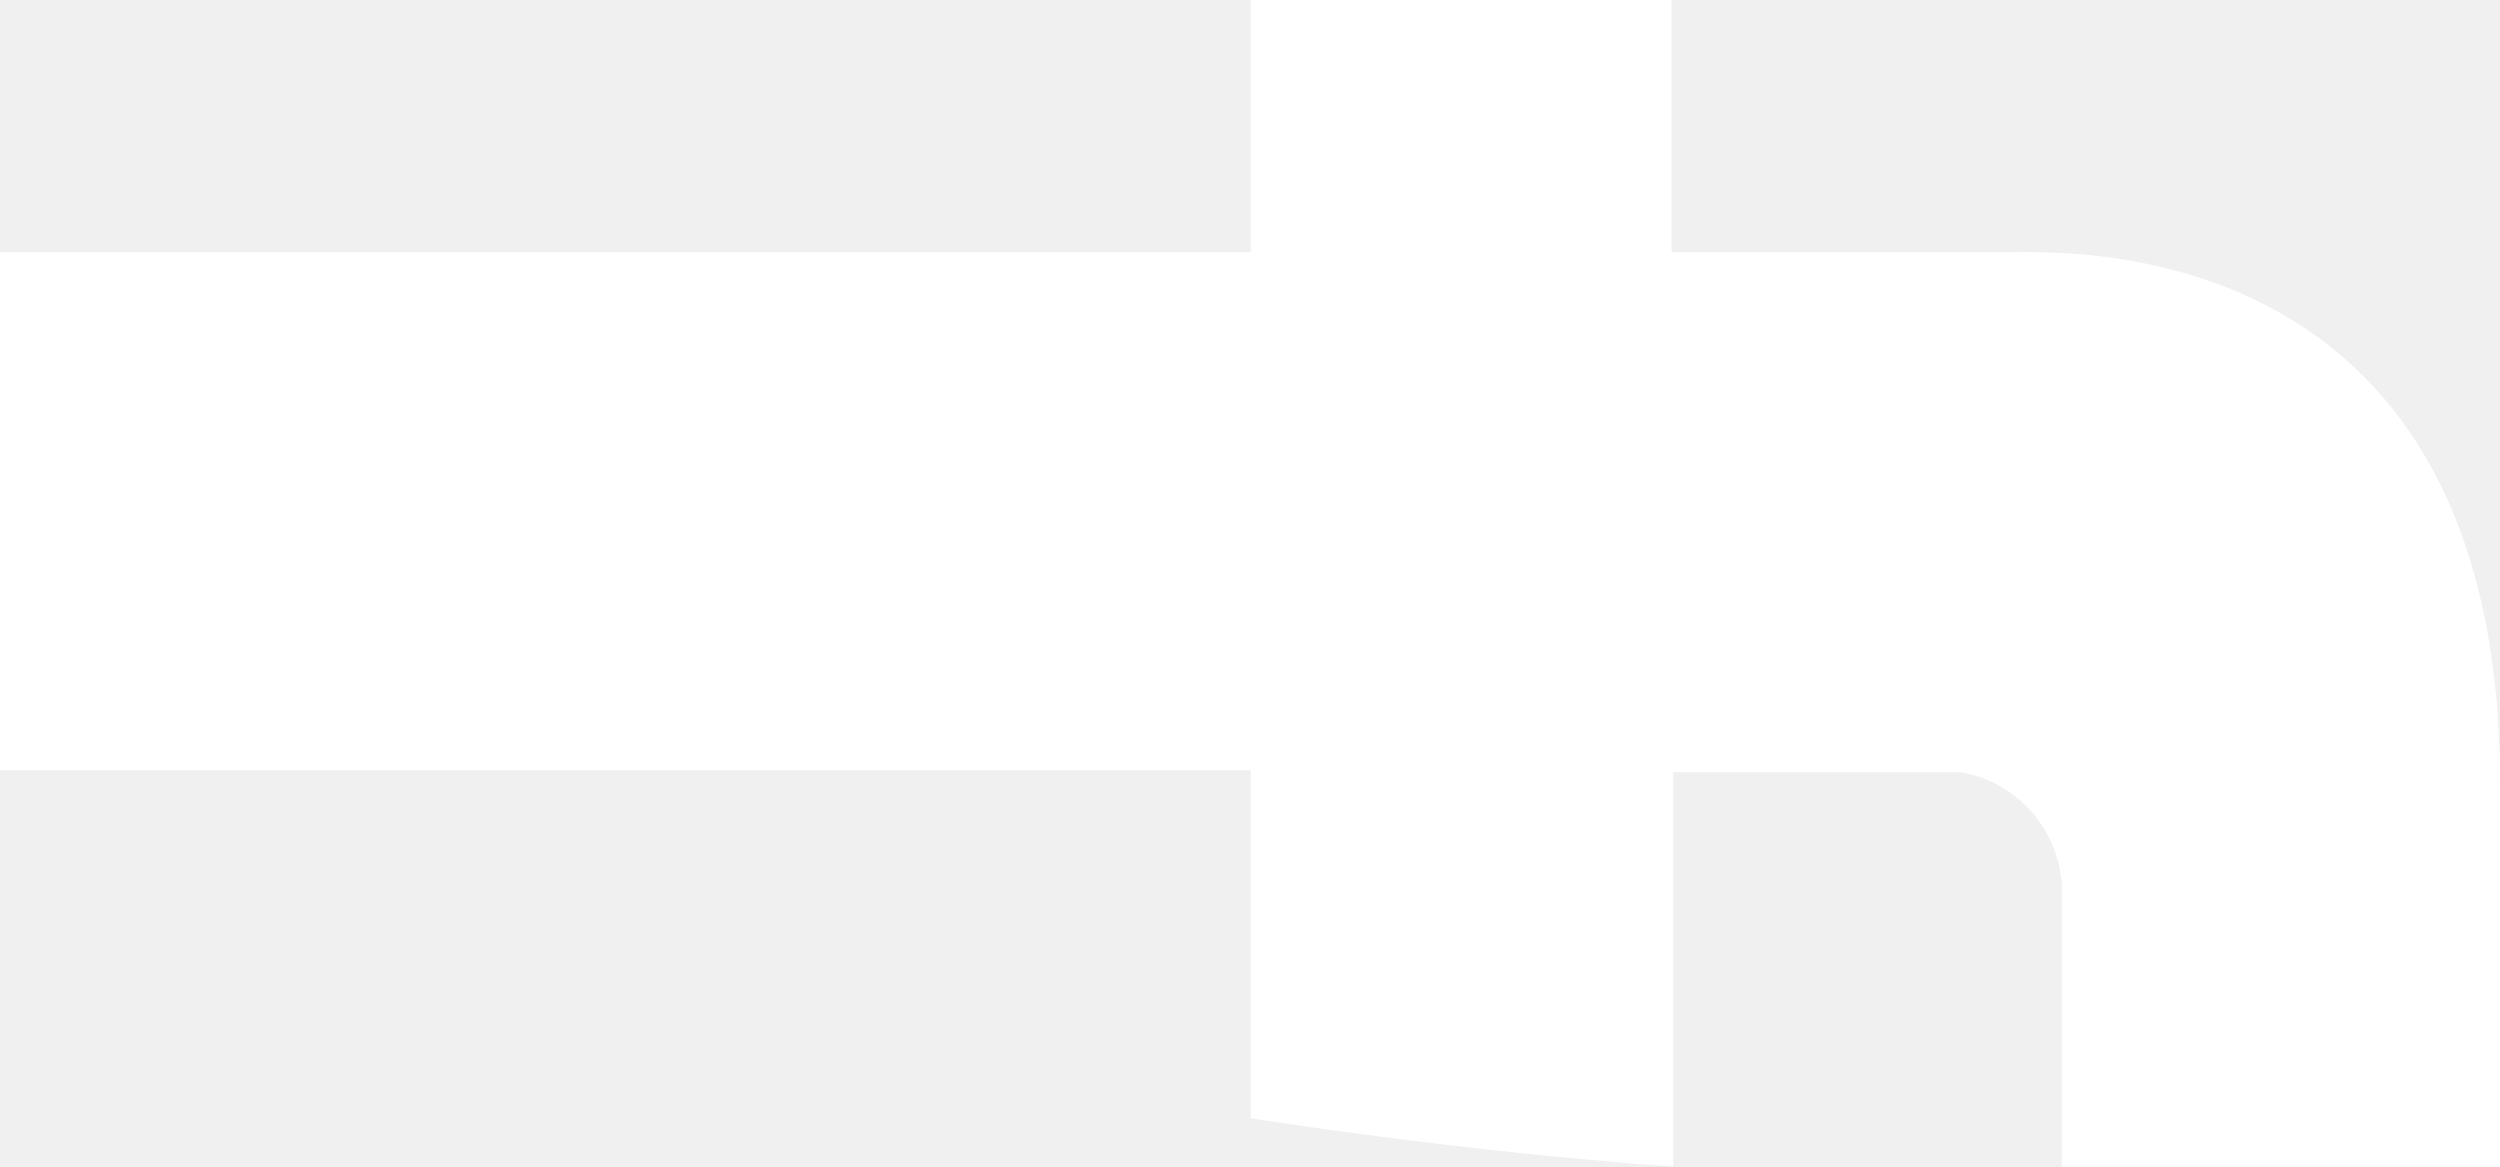
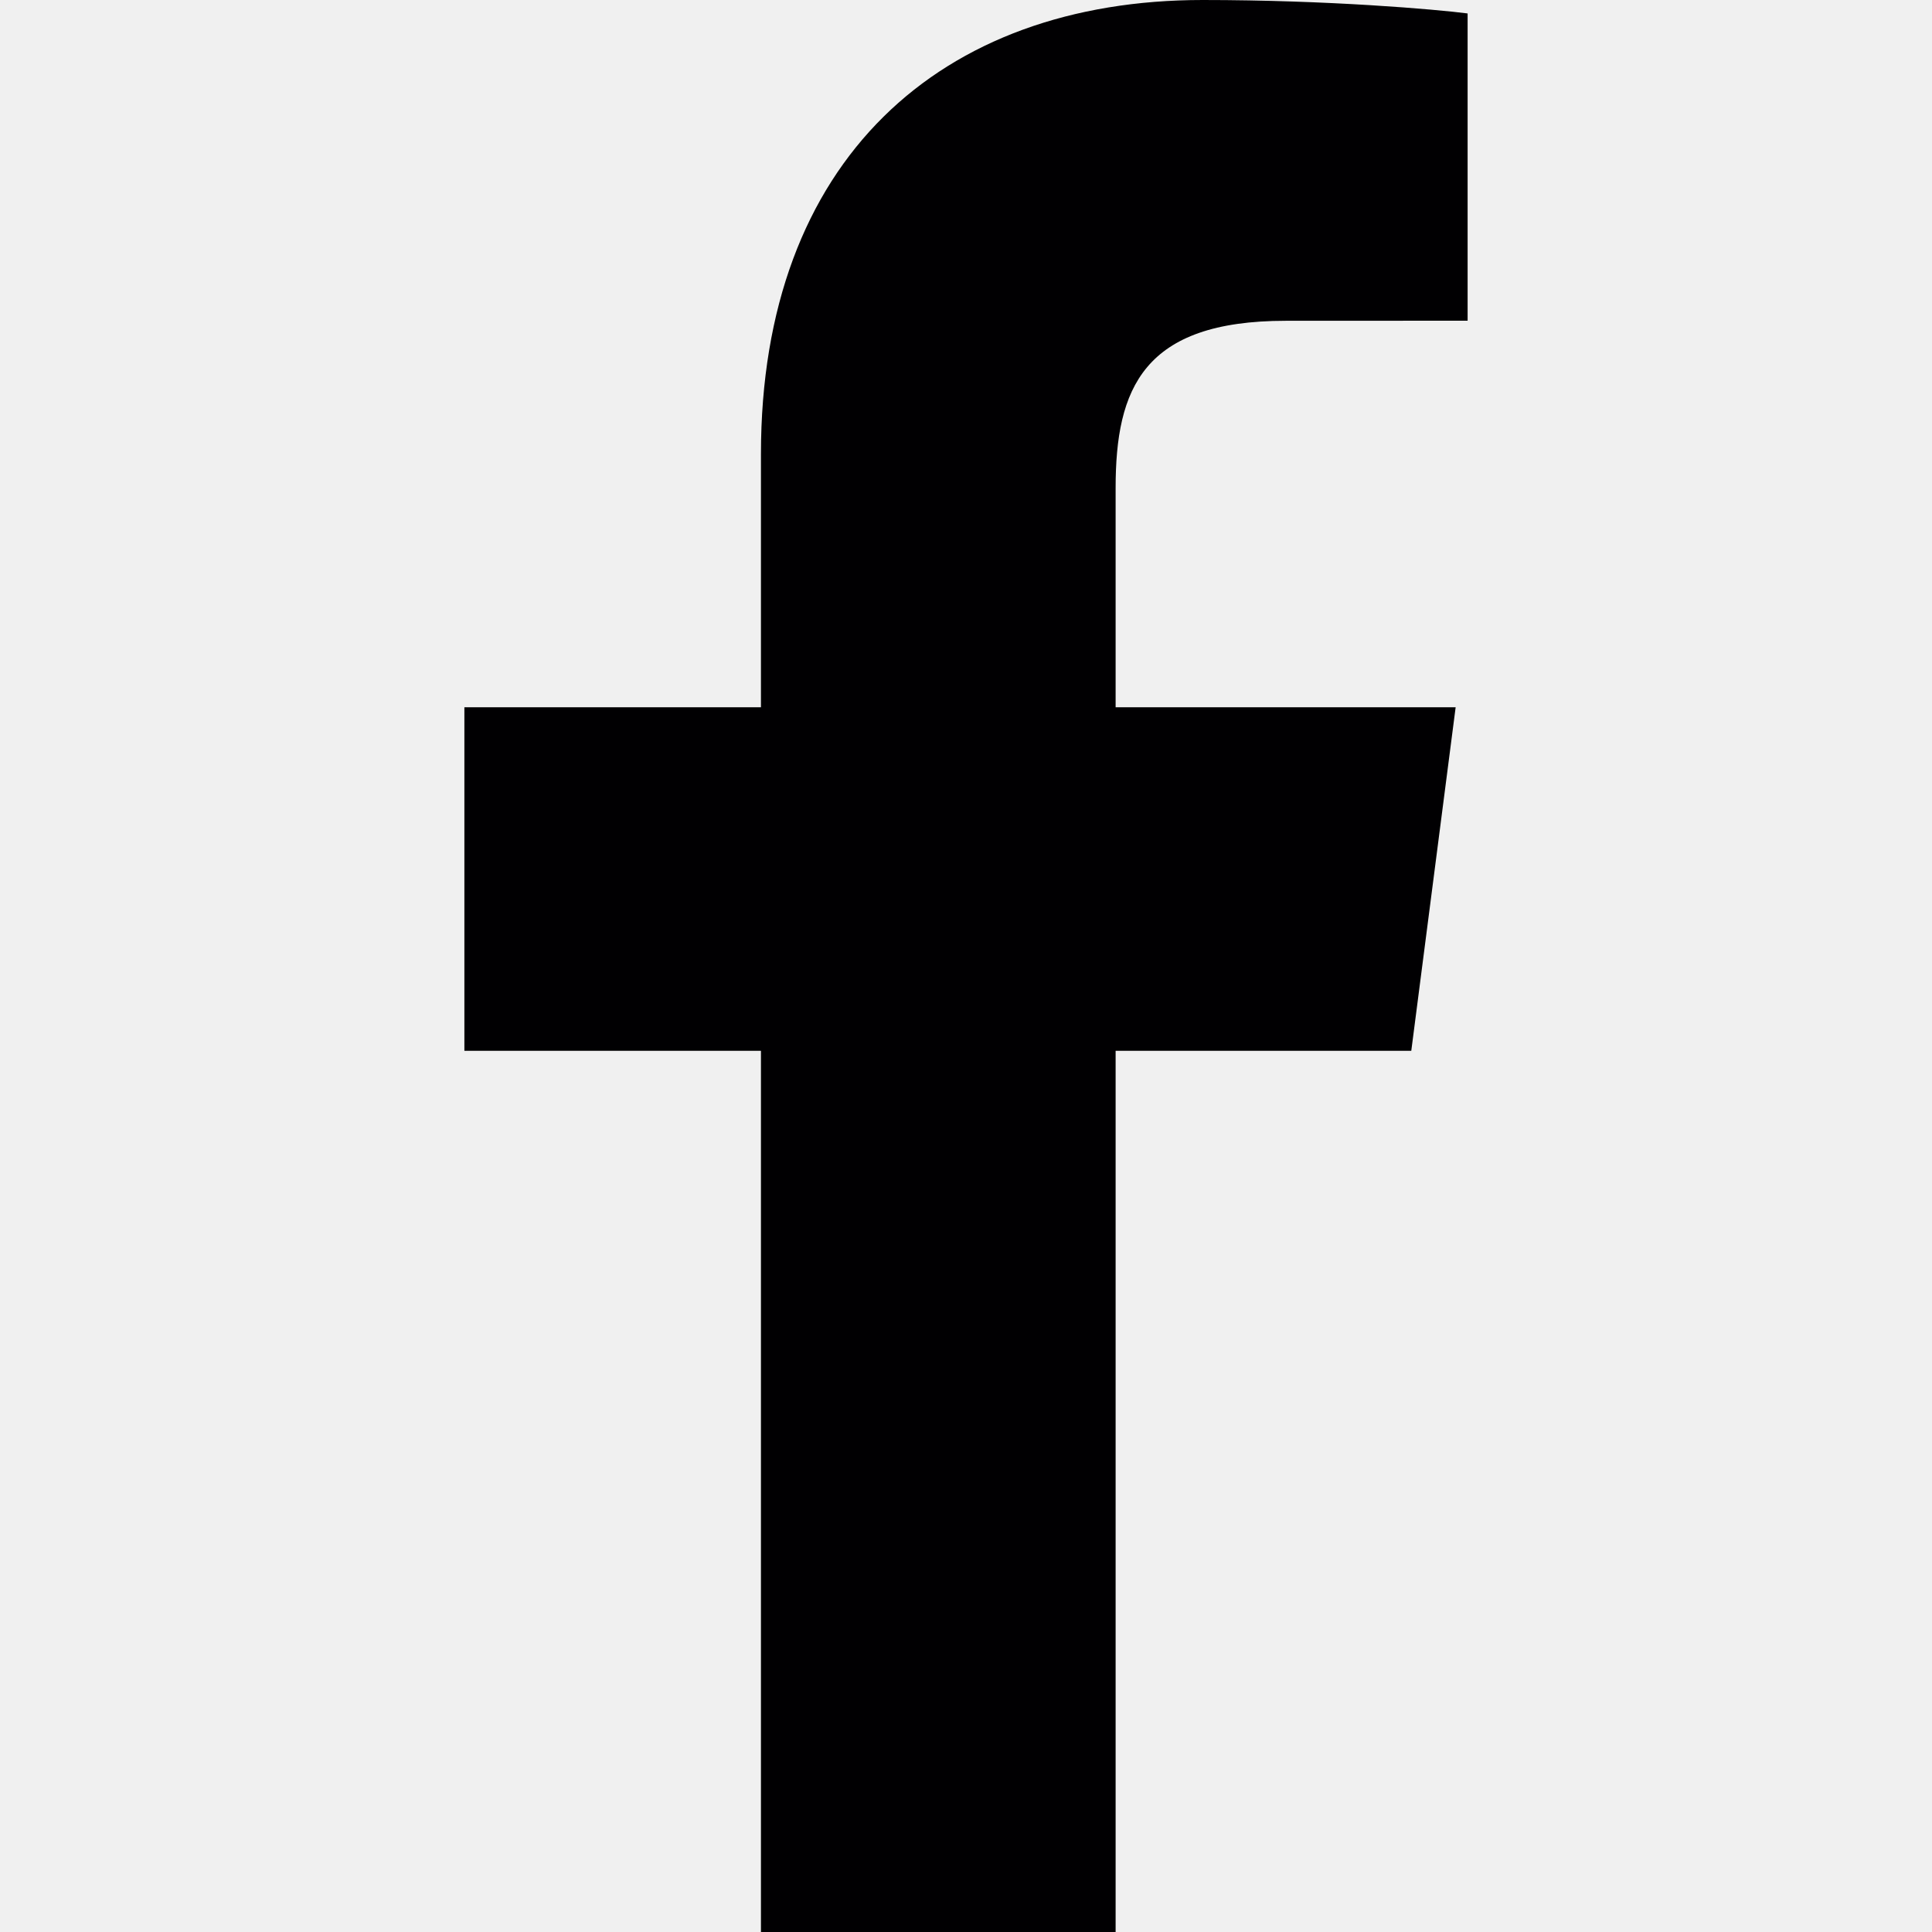
- <svg xmlns="http://www.w3.org/2000/svg" width="23.922" height="11.164" viewBox="0 0 23.922 11.164">
-   <g transform="translate(23.922) rotate(90)">
-     <path d="M2.413,4.633V7.927H0v4.027H2.413V23.922H7.37V11.954H10.7s.312-1.931.463-4.043H7.389V5.158a1.17,1.17,0,0,1,1.075-.965h2.7V0H7.492C2.29,0,2.413,4.031,2.413,4.633Z" transform="translate(0 0)" fill="#fff" />
+ <svg xmlns="http://www.w3.org/2000/svg" version="1.1" id="Capa_1" x="0px" y="0px" viewBox="0 0 155.139 155.139" style="enable-background:new 0 0 155.139 155.139;" xml:space="preserve">
+   <g>
+     <path id="f_1_" style="fill:#010002;" d="M89.584,155.139V84.378h23.742l3.562-27.585H89.584V39.184   c0-7.984,2.208-13.425,13.67-13.425l14.595-0.006V1.08C115.325,0.752,106.661,0,96.577,0C75.52,0,61.104,12.853,61.104,36.452   v20.341H37.29v27.585h23.814v70.761H89.584z" />
  </g>
</svg>
